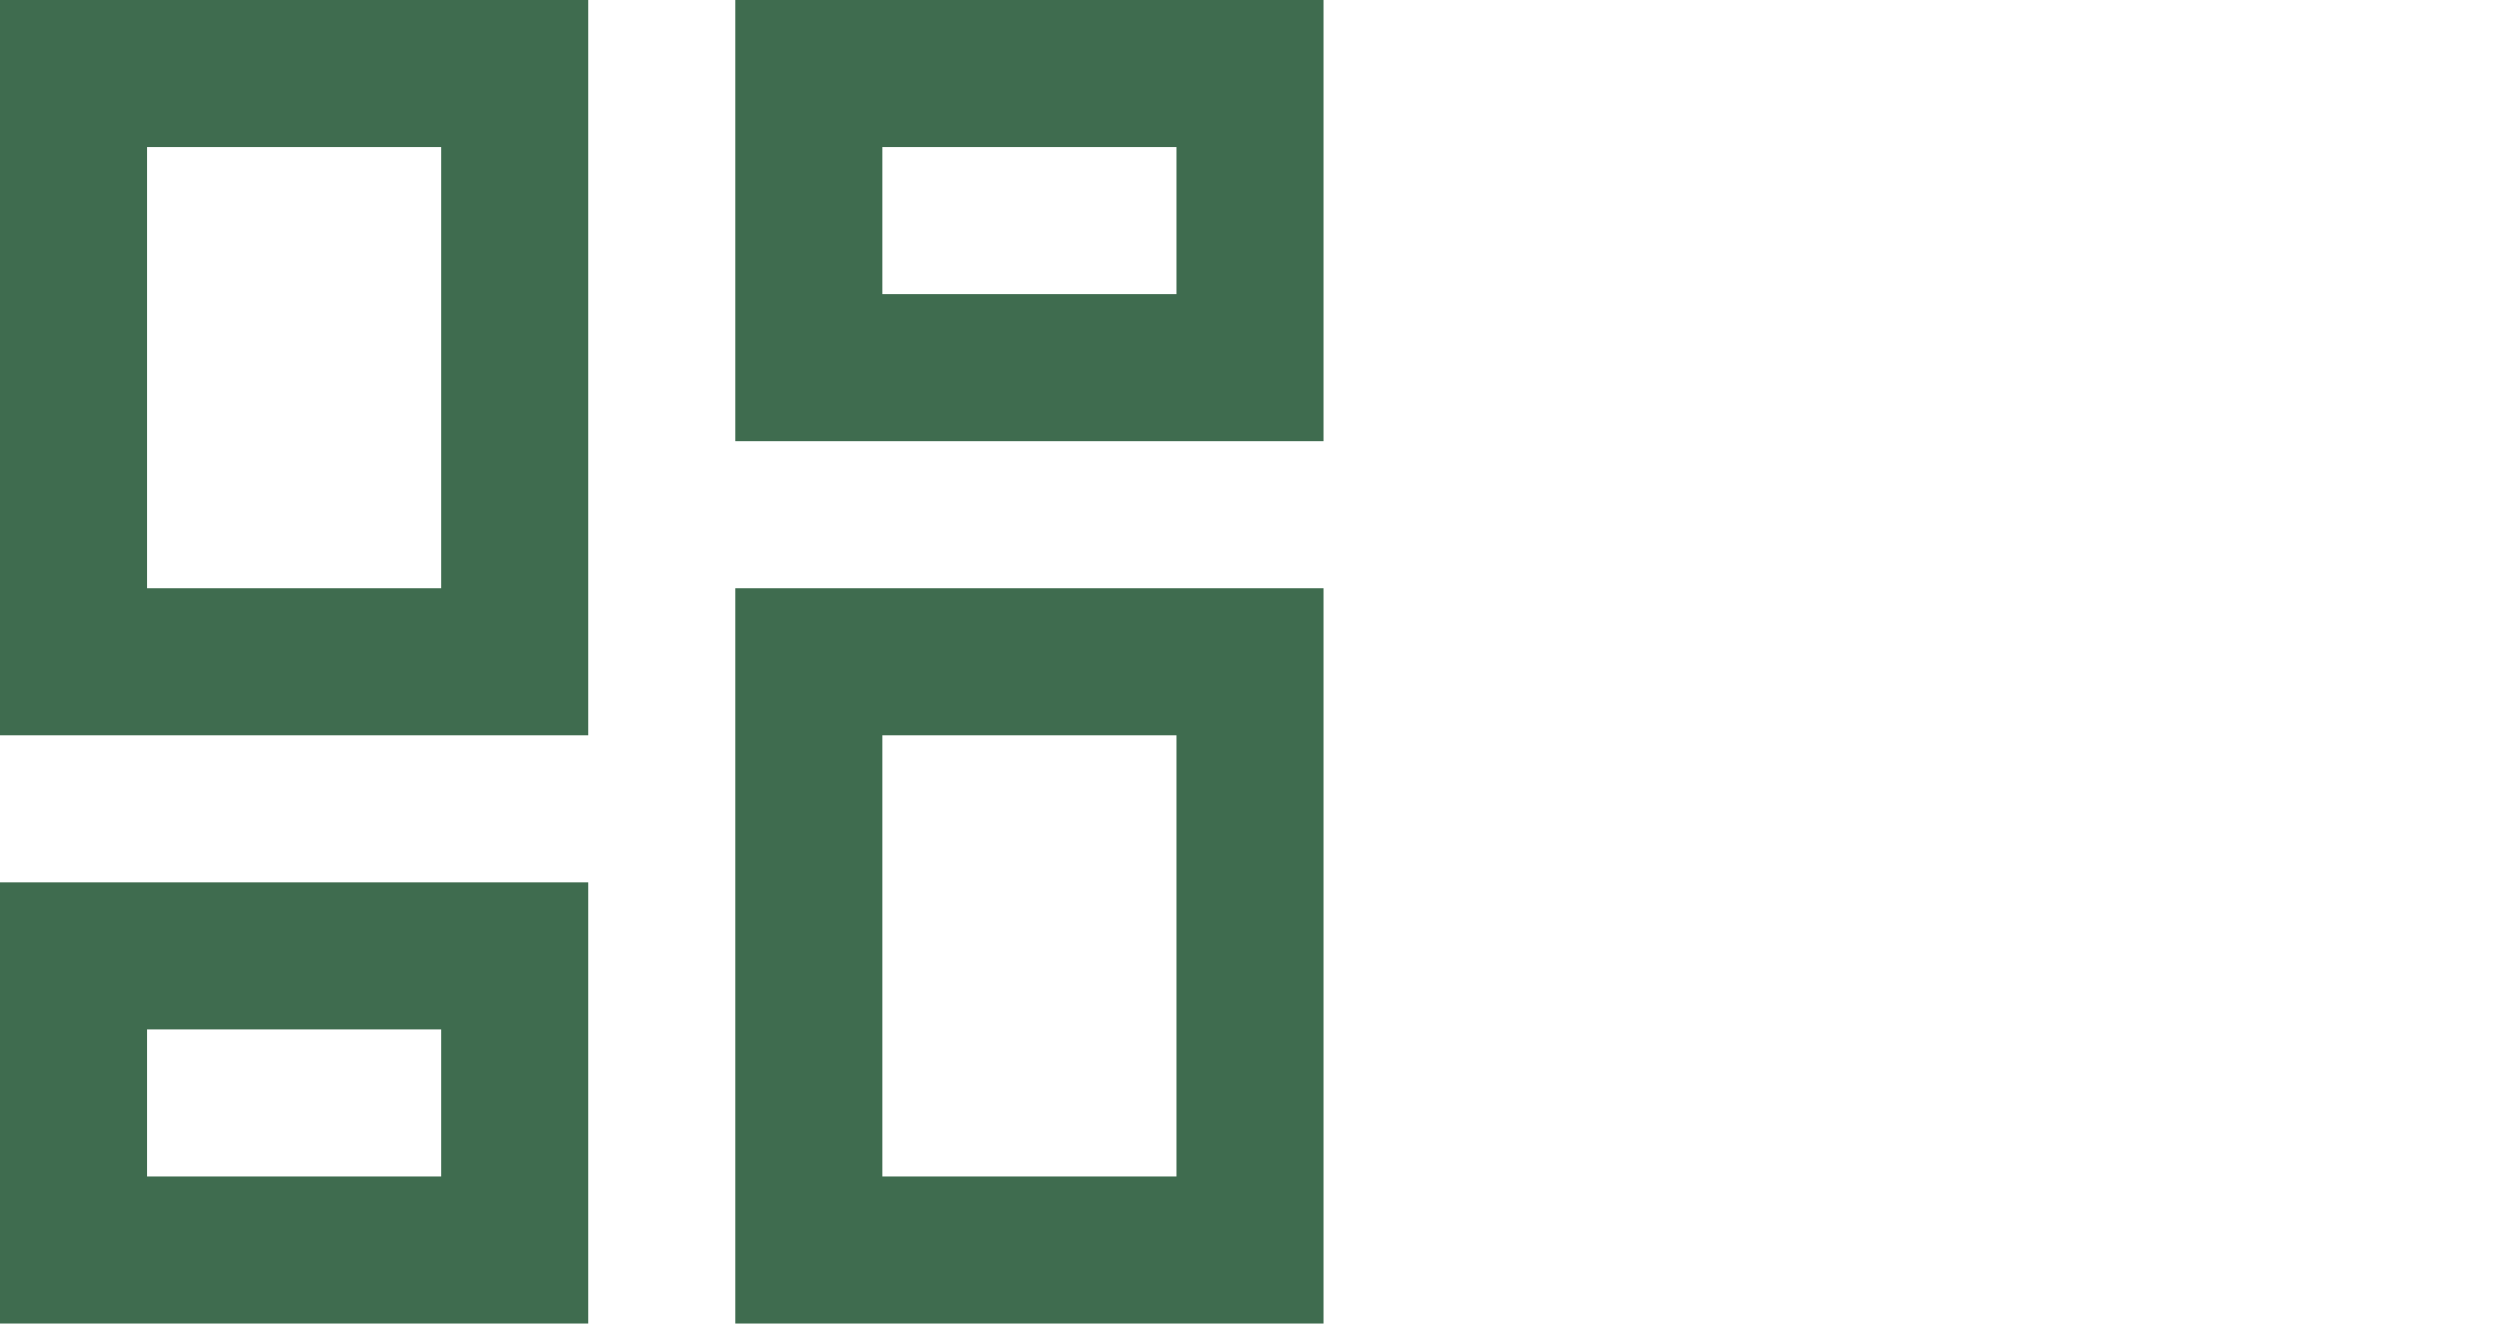
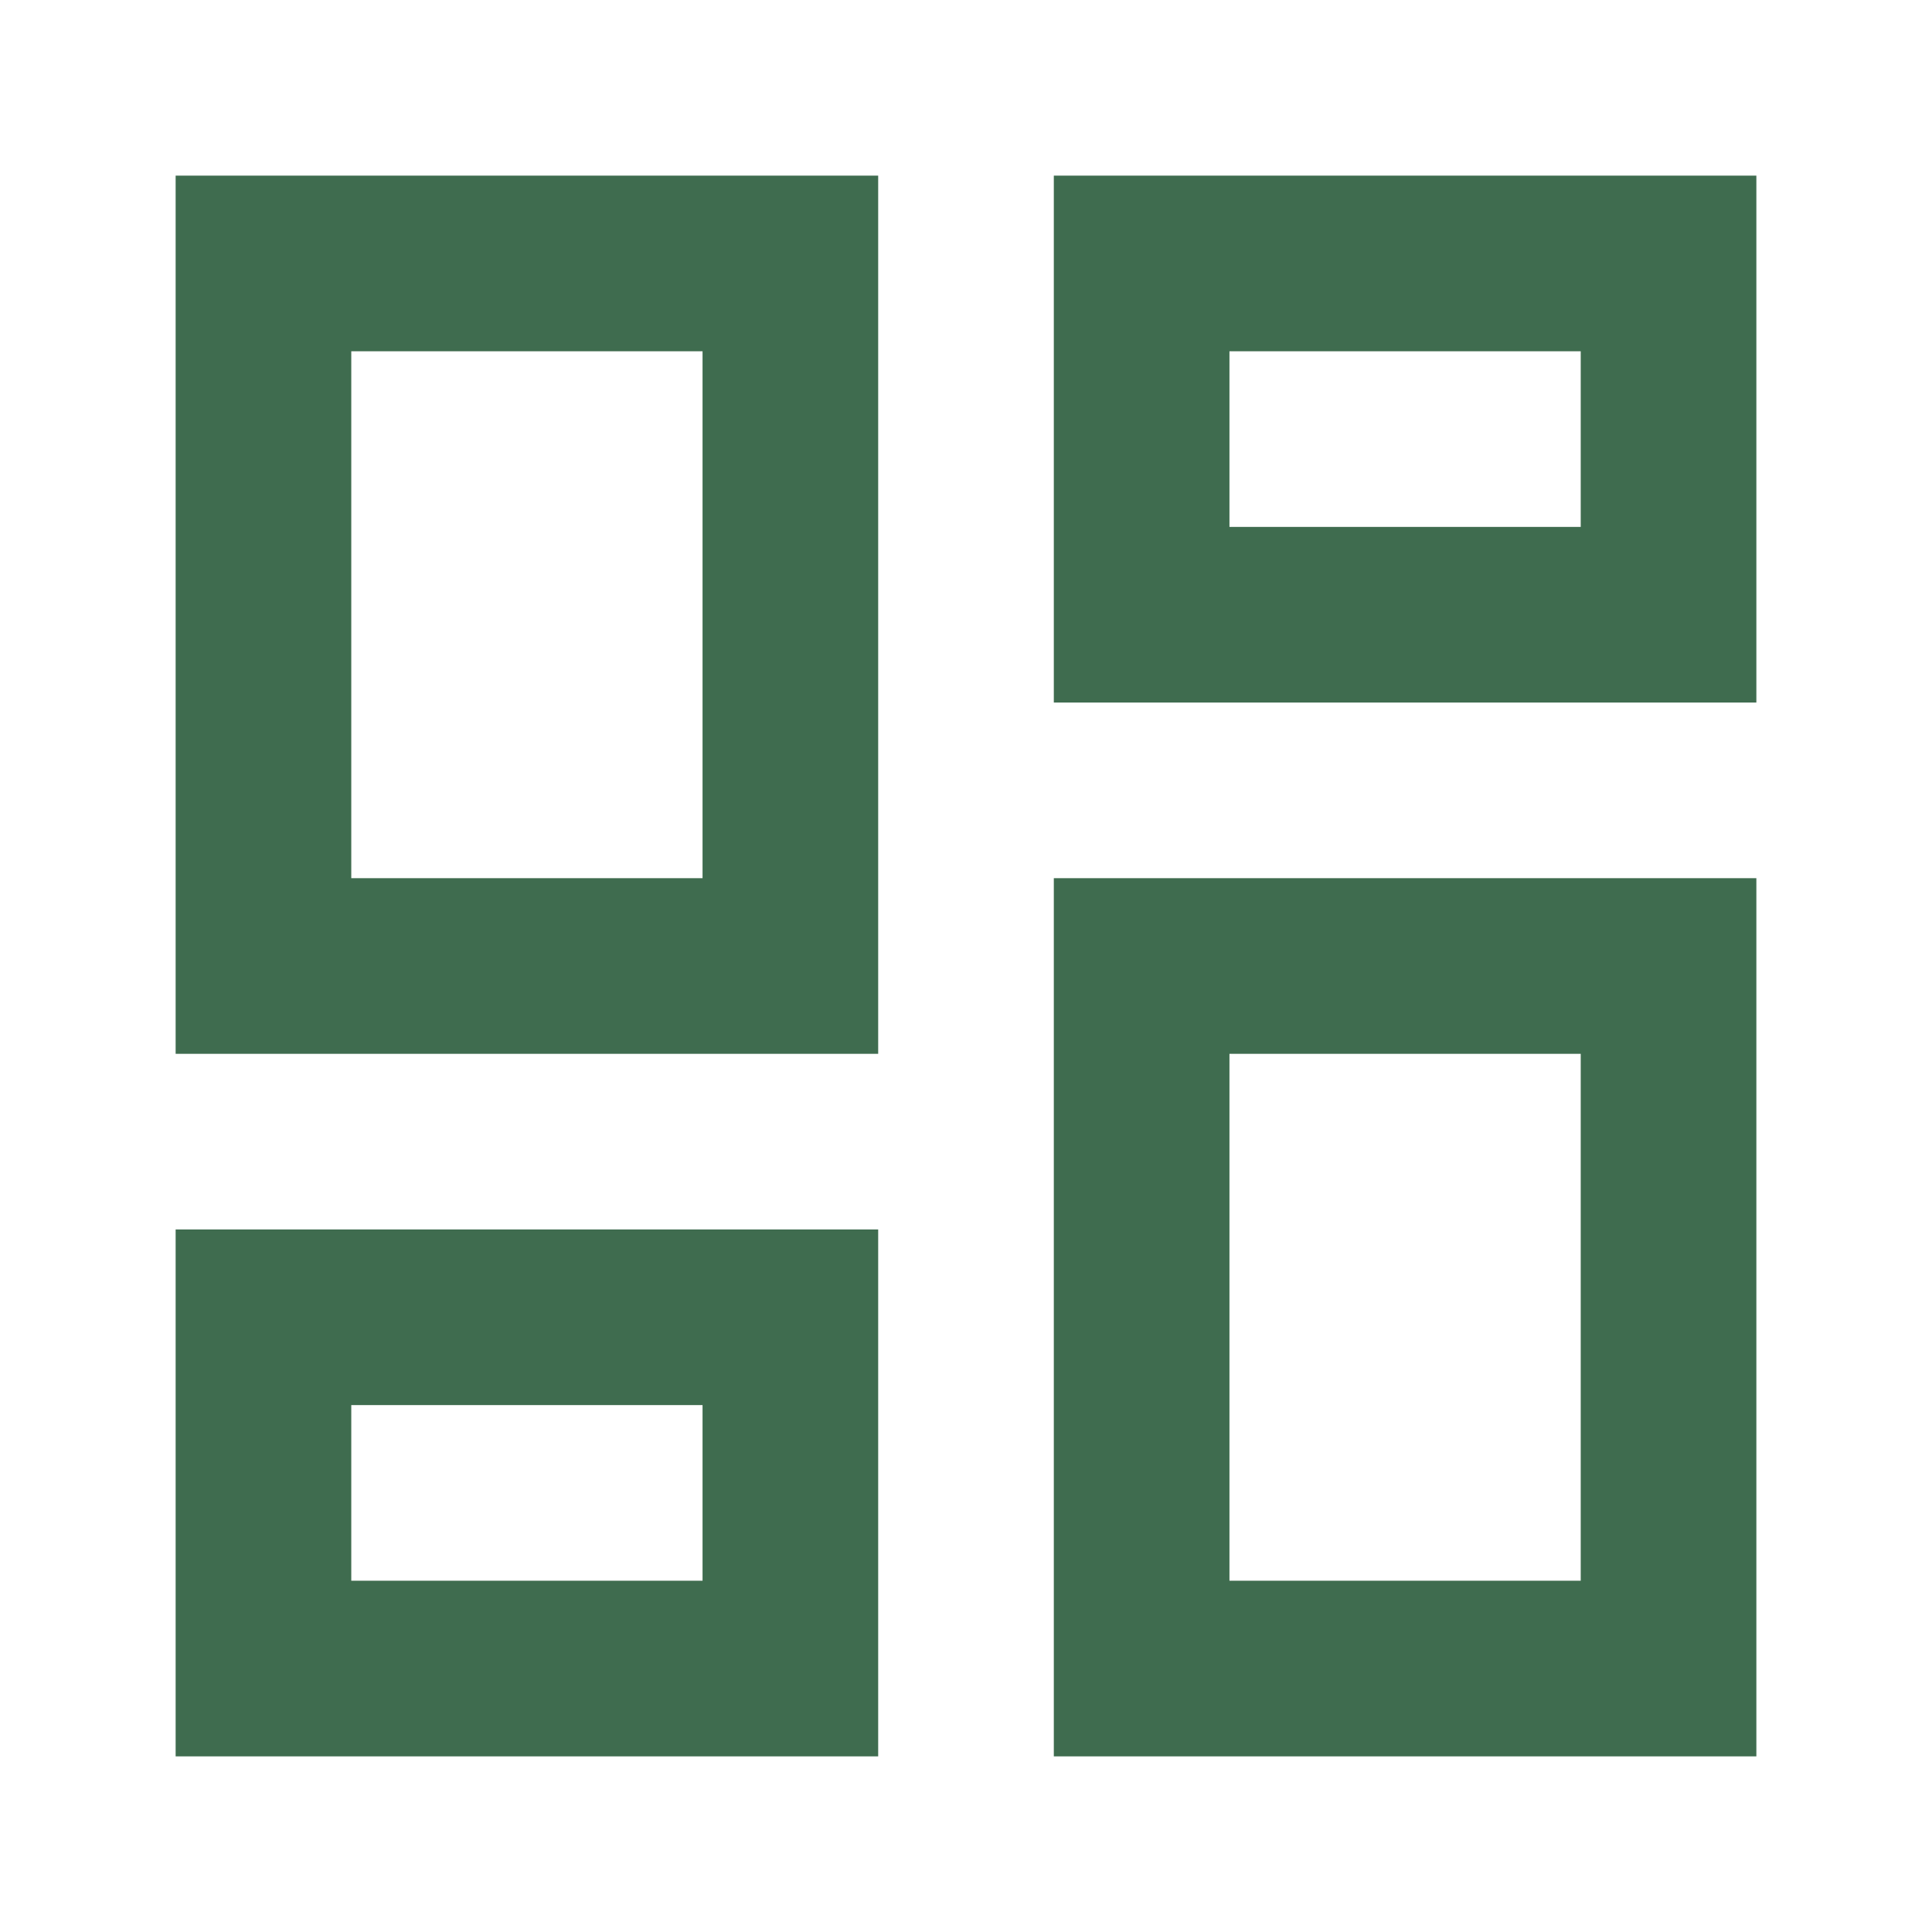
- <svg xmlns="http://www.w3.org/2000/svg" preserveAspectRatio="none" overflow="visible" style="display: block;" width="34" height="18" viewBox="0 0 34 18" fill="none">
-   <g id="Margin">
+ <svg xmlns="http://www.w3.org/2000/svg" width="22" height="22" viewBox="0 0 22 22" fill="none">
+   <g transform="translate(2 2)">
    <path id="Icon" d="M10 6V0H18V6H10V6M0 10V0H8V10H0V10M10 18V8H18V18H10V18M0 18V12H8V18H0V18M2 8H6V2H2V8V8M12 16H16V10H12V16V16M12 4H16V2H12V4V4M2 16H6V14H2V16V16M6 8V8V8V8V8V8M12 4V4V4V4V4V4M12 10V10V10V10V10V10M6 14V14V14V14V14V14" fill="#3F6C4F" />
  </g>
</svg>
